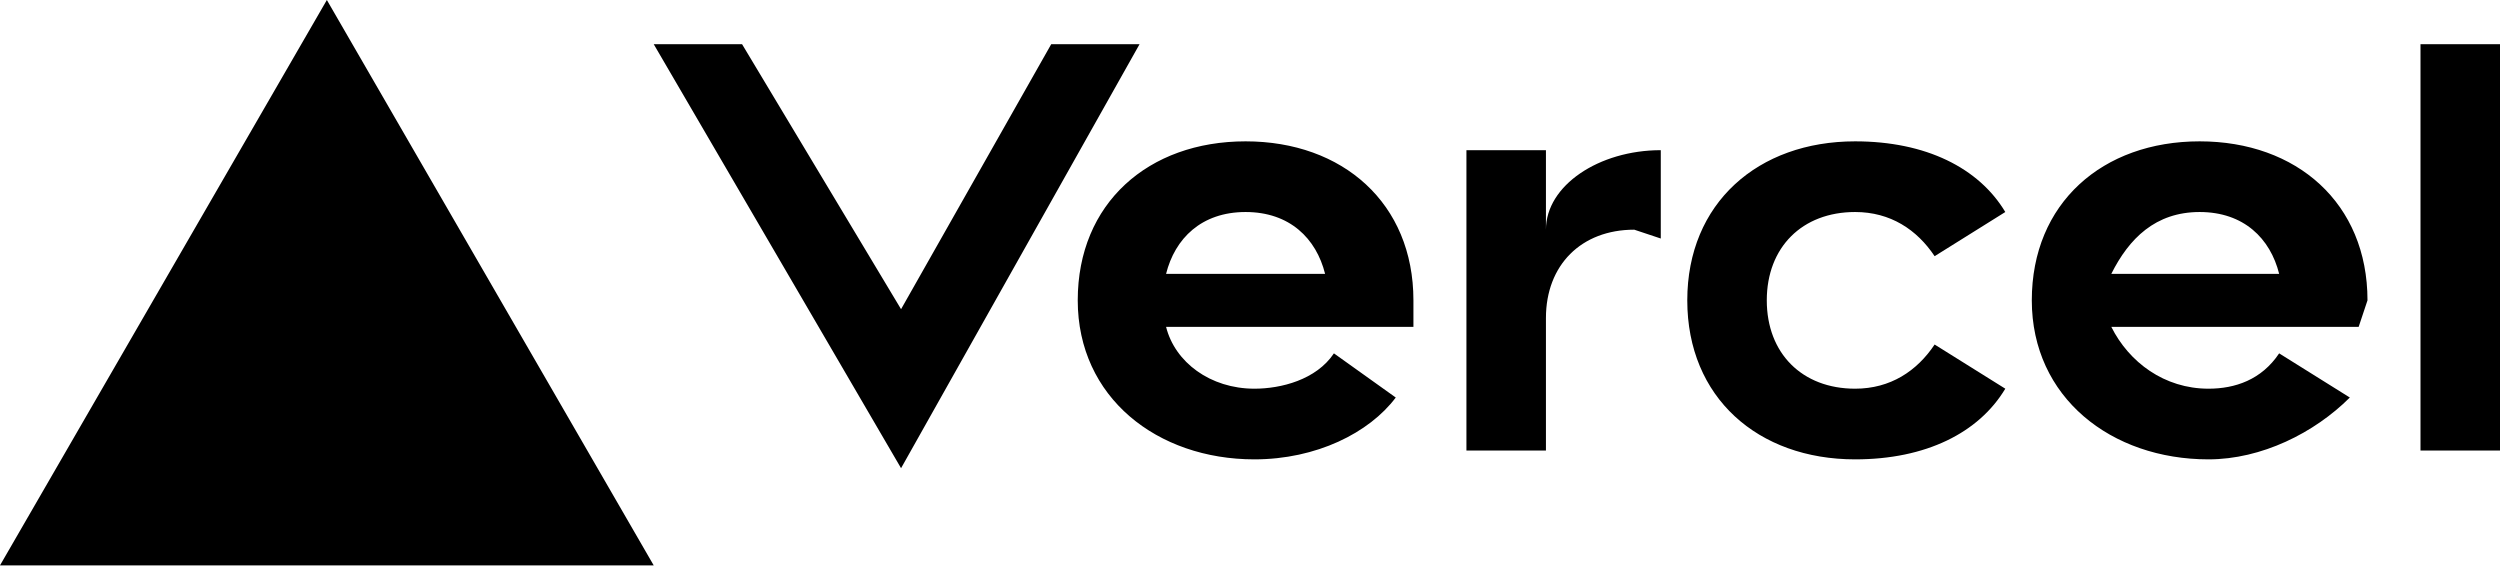
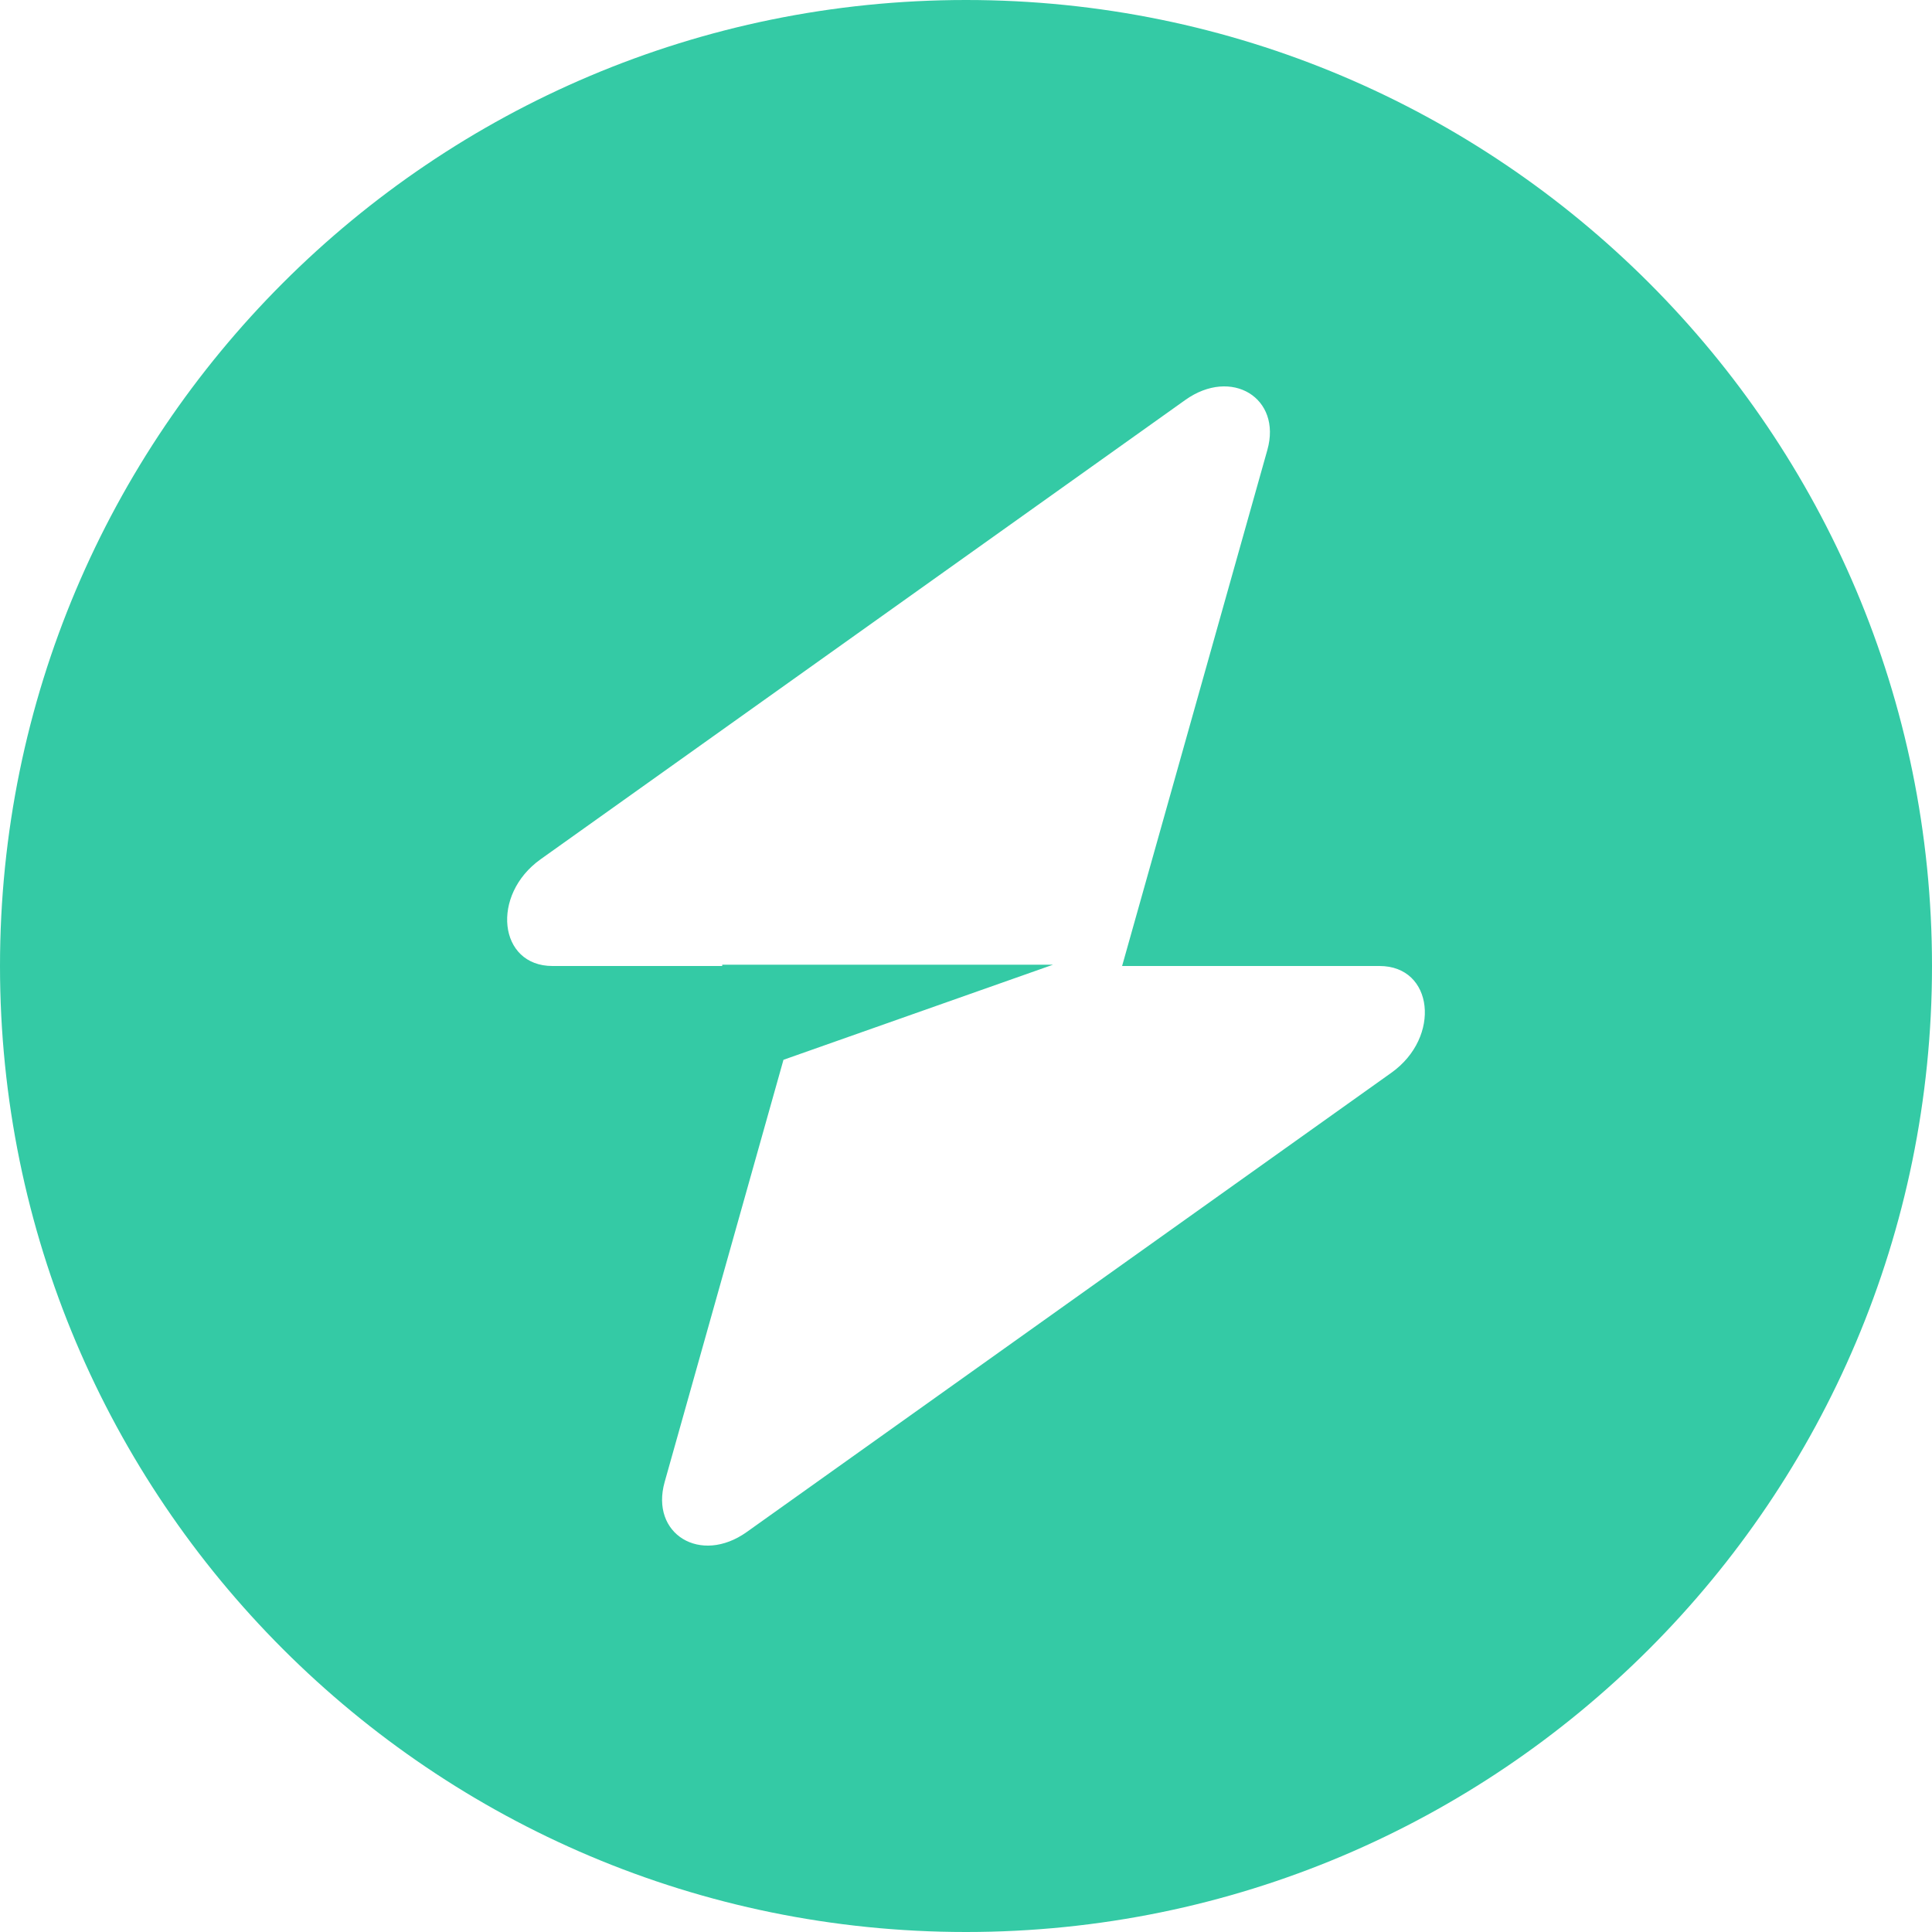
- <svg xmlns="http://www.w3.org/2000/svg" fill="none" viewBox="0 0 283 64">
-   <path fill="black" d="M141 16c-11 0-19 7-19 18s9 18 20 18c7 0 13-3 16-7l-7-5c-2 3-6 4-9 4-5 0-9-3-10-7h28v-3c0-11-8-18-19-18zm-9 15c1-4 4-7 9-7s8 3 9 7h-18zm117-15c-11 0-19 7-19 18s9 18 20 18c6 0 12-3 16-7l-8-5c-2 3-5 4-8 4-5 0-9-3-11-7h28l1-3c0-11-8-18-19-18zm-10 15c2-4 5-7 10-7s8 3 9 7h-19zm-39 3c0 6 4 10 10 10 4 0 7-2 9-5l8 5c-3 5-9 8-17 8-11 0-19-7-19-18s8-18 19-18c8 0 14 3 17 8l-8 5c-2-3-5-5-9-5-6 0-10 4-10 10zm83-29v46h-9V5h9zM37 0l37 64H0L37 0zm92 5-27 48L74 5h10l18 30 17-30h10zm59 12v10l-3-1c-6 0-10 4-10 10v15h-9V17h9v9c0-5 6-9 13-9z" />
+ <svg xmlns="http://www.w3.org/2000/svg" width="40" height="40" viewBox="0 0 40 40" fill="none">
+   <path fill-rule="evenodd" clip-rule="evenodd" d="M20 40C31.046 40 40 31.046 40 20C40 8.954 31.046 0 20 0C8.954 0 0 8.954 0 20C0 31.046 8.954 40 20 40ZM26.239 9.317C26.543 8.238 25.496 7.6 24.54 8.281L11.193 17.79C10.156 18.528 10.319 20 11.438 20H14.953V19.973H21.802L16.221 21.942L13.761 30.683C13.457 31.762 14.504 32.4 15.46 31.719L28.807 22.21C29.844 21.472 29.681 20 28.562 20H23.232L26.239 9.317Z" fill="#34CAA5" />
</svg>
